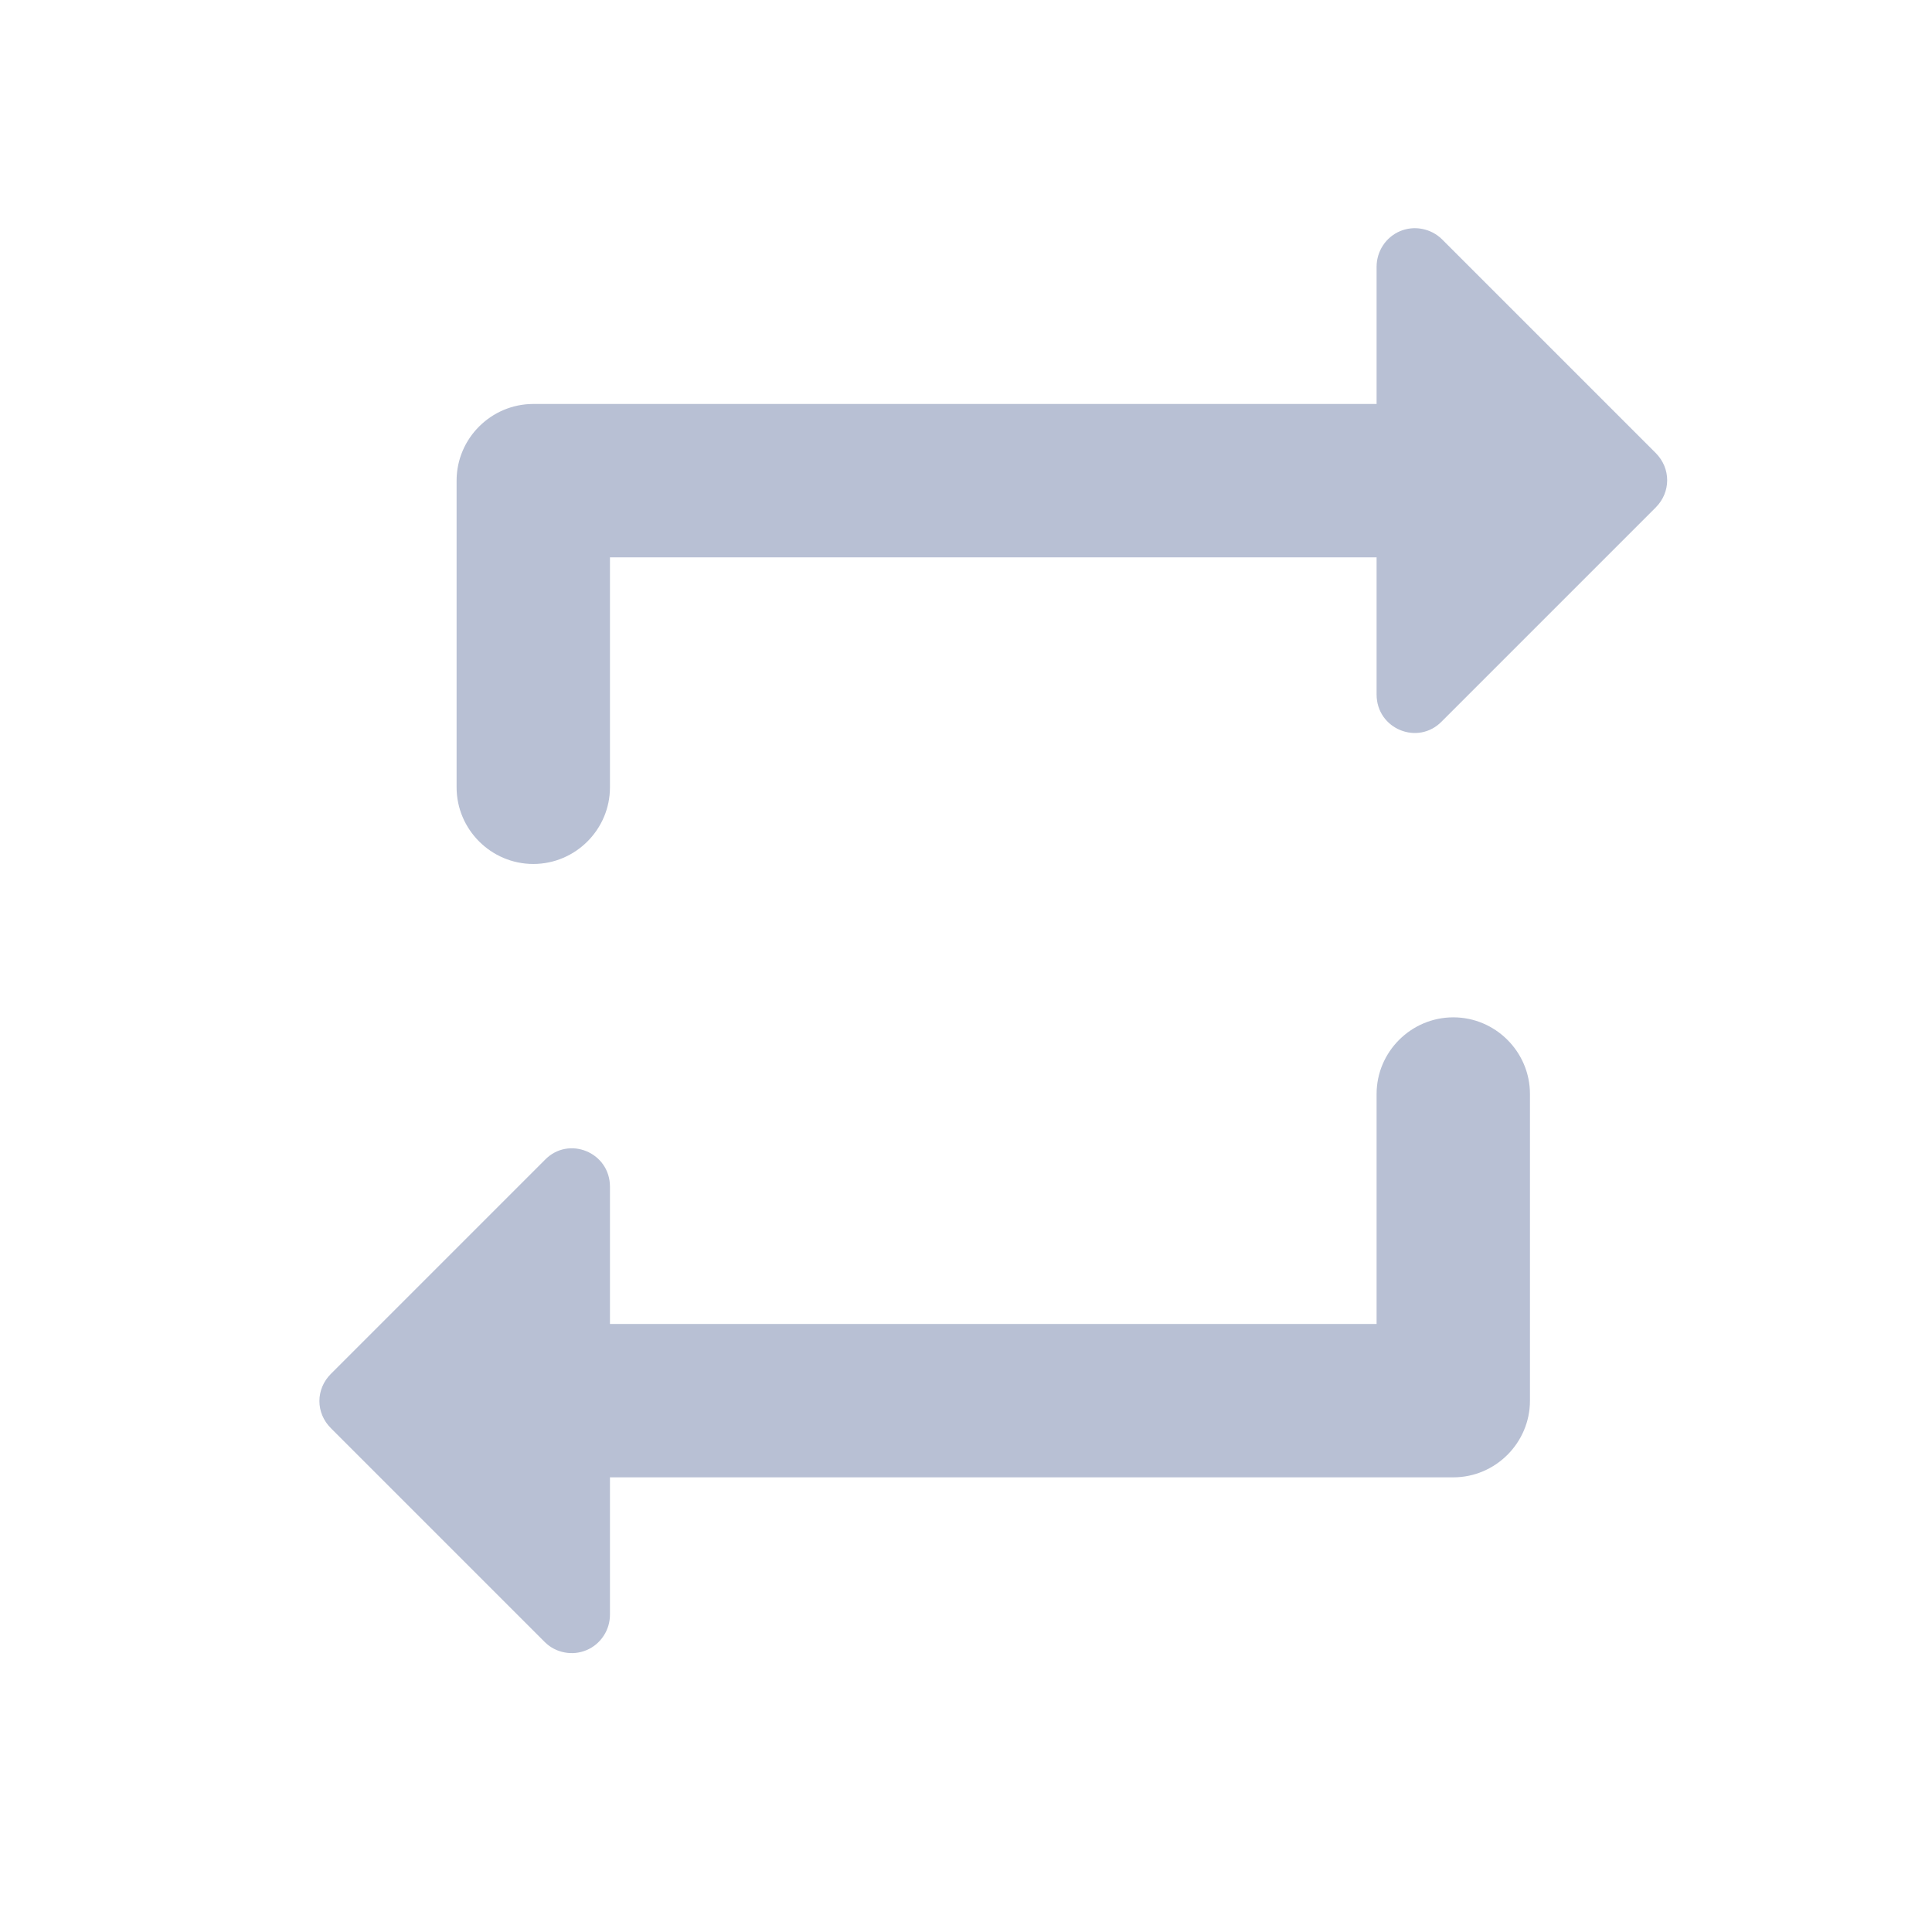
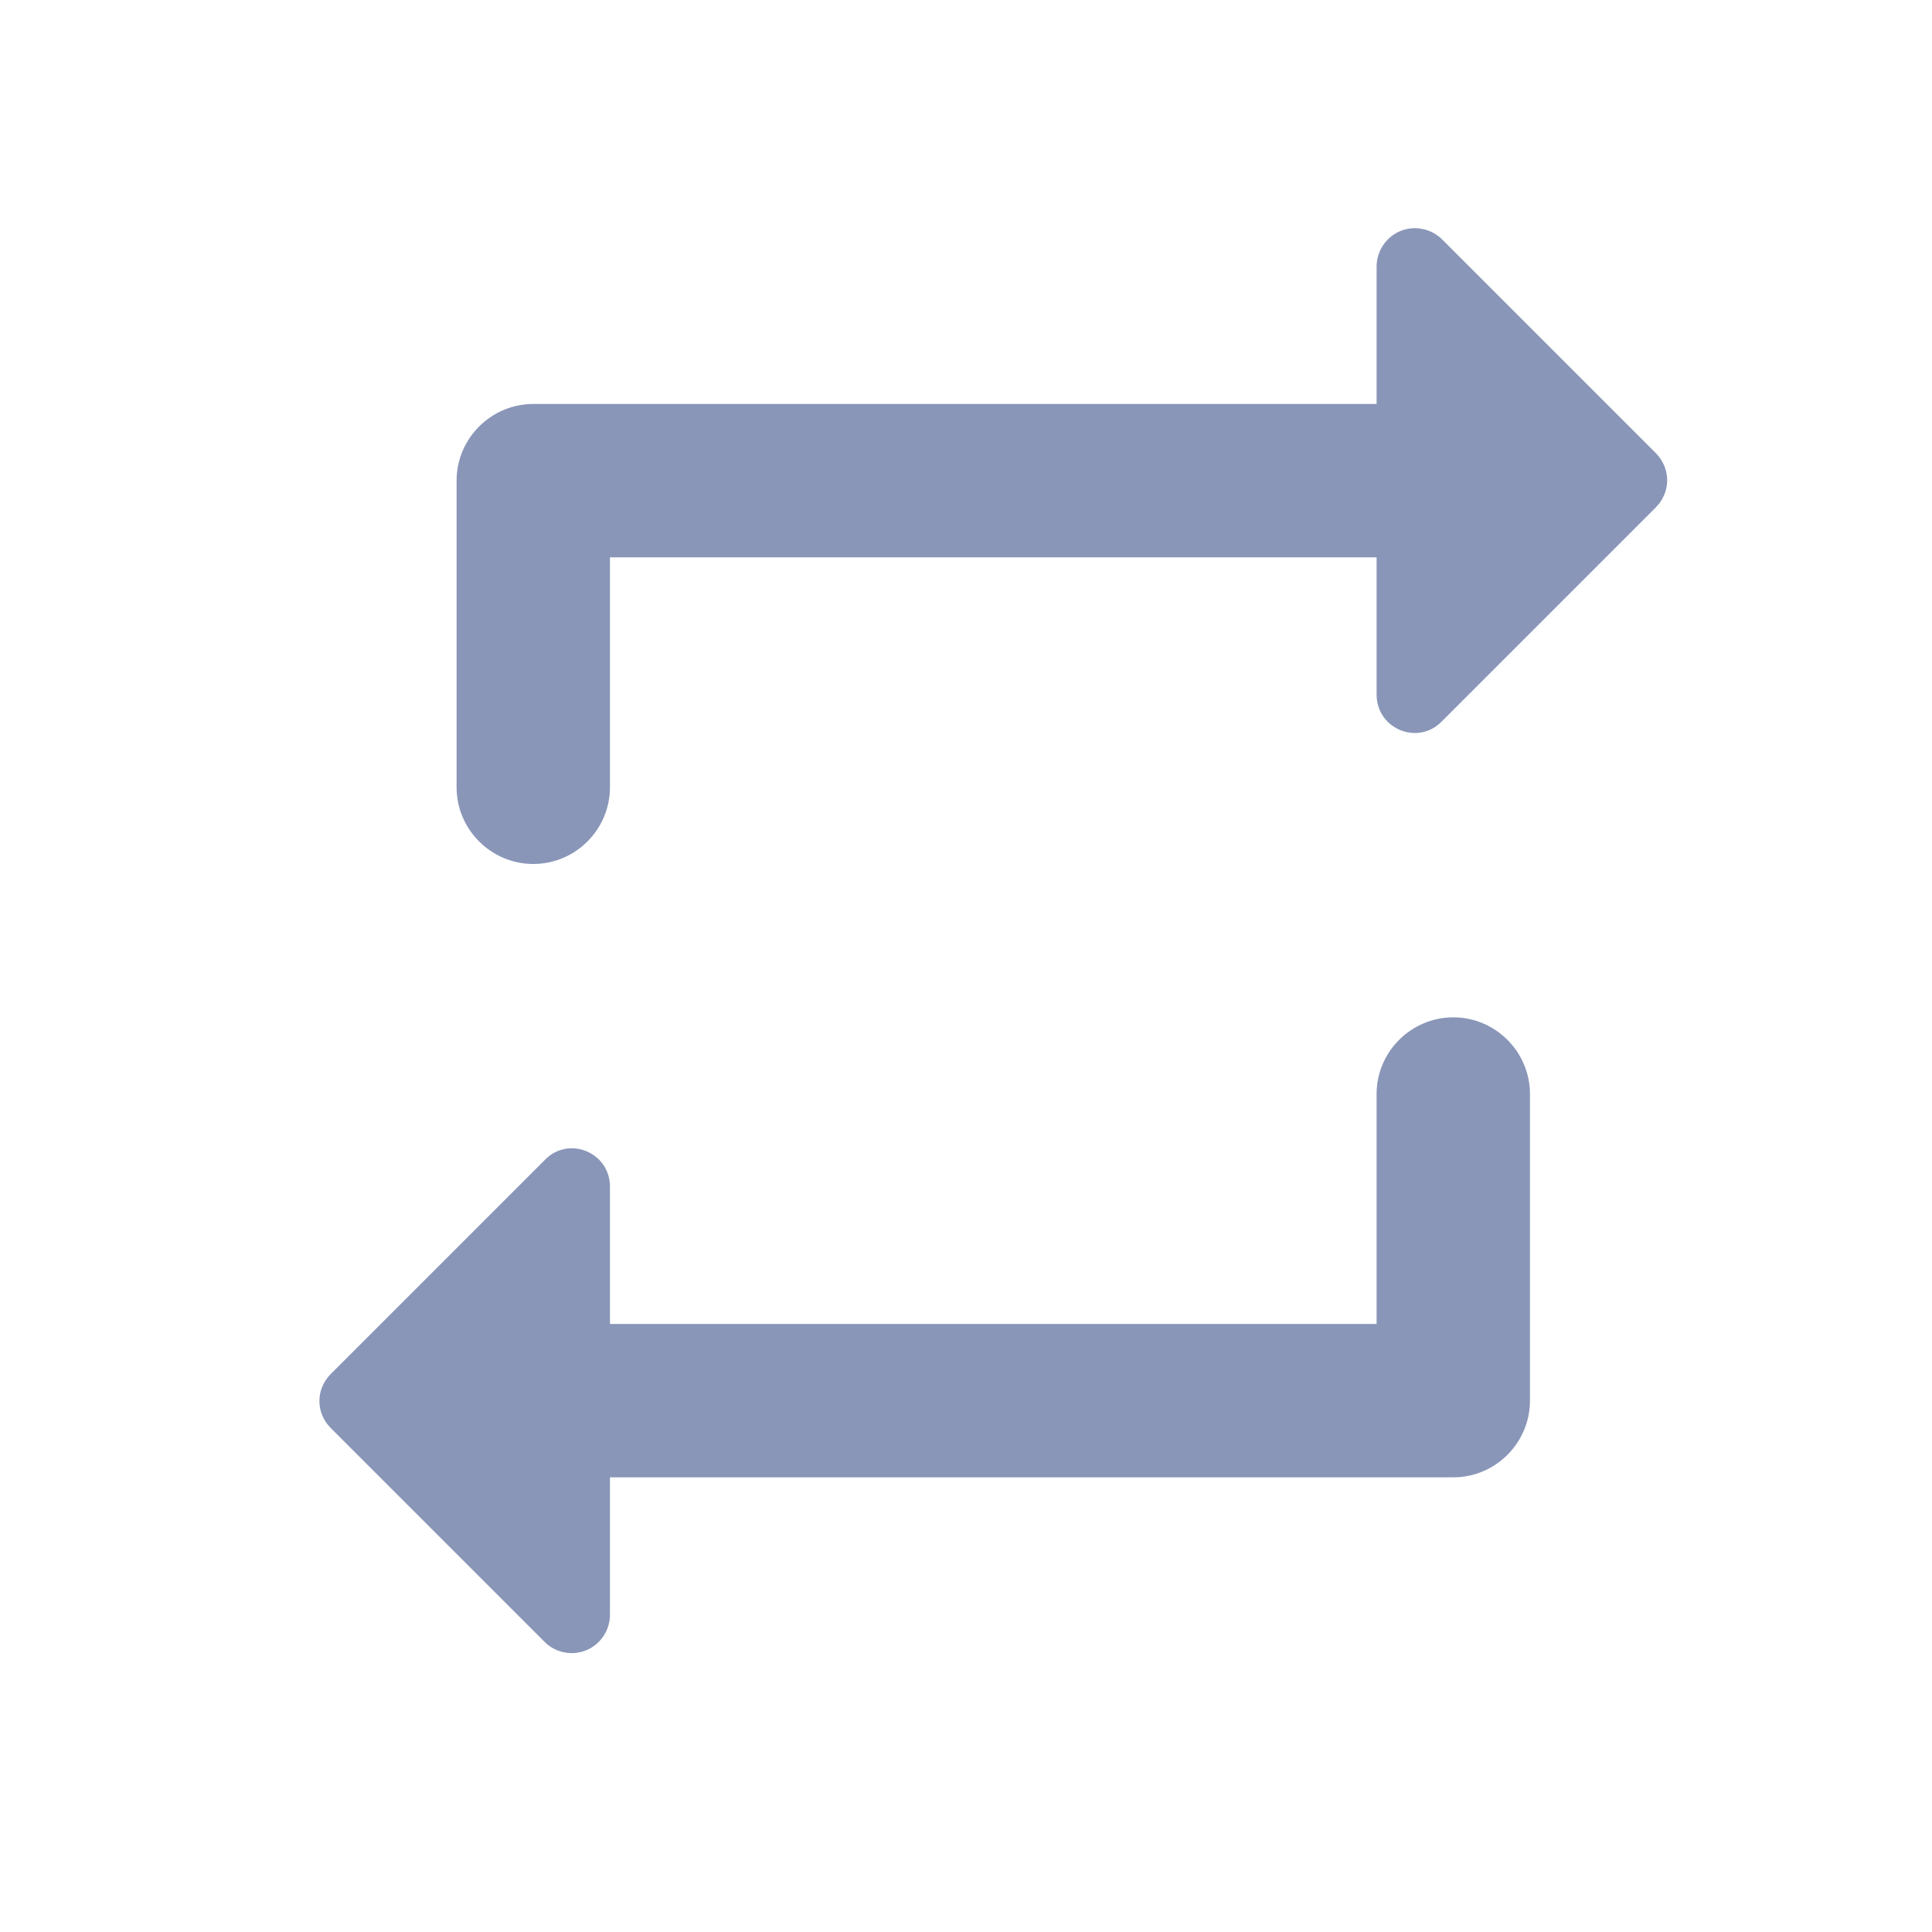
<svg xmlns="http://www.w3.org/2000/svg" width="21" height="21" viewBox="0 0 21 21" fill="none">
  <g id="ic:round-repeat">
-     <path id="Vector" d="M6.63 6.058H14.963V7.549C14.963 7.924 15.413 8.108 15.672 7.841L17.997 5.516C18.163 5.349 18.163 5.091 17.997 4.924L15.672 2.599C15.613 2.542 15.538 2.503 15.458 2.488C15.377 2.472 15.293 2.481 15.217 2.513C15.142 2.545 15.077 2.599 15.032 2.668C14.987 2.737 14.963 2.817 14.963 2.899V4.391H5.797C5.338 4.391 4.963 4.766 4.963 5.224V8.558C4.963 9.016 5.338 9.391 5.797 9.391C6.255 9.391 6.63 9.016 6.63 8.558V6.058ZM14.963 14.391H6.63V12.899C6.63 12.524 6.18 12.341 5.922 12.608L3.597 14.933C3.43 15.1 3.43 15.358 3.597 15.524L5.922 17.849C5.98 17.907 6.055 17.946 6.136 17.961C6.216 17.977 6.3 17.968 6.376 17.936C6.452 17.904 6.516 17.85 6.561 17.781C6.607 17.712 6.63 17.632 6.63 17.549V16.058H15.797C16.255 16.058 16.63 15.683 16.63 15.225V11.891C16.63 11.433 16.255 11.058 15.797 11.058C15.338 11.058 14.963 11.433 14.963 11.891V14.391Z" fill="#8996B8" fill-opacity="0.6" />
+     <path id="Vector" d="M6.63 6.058H14.963V7.549C14.963 7.924 15.413 8.108 15.672 7.841L17.997 5.516C18.163 5.349 18.163 5.091 17.997 4.924L15.672 2.599C15.613 2.542 15.538 2.503 15.458 2.488C15.377 2.472 15.293 2.481 15.217 2.513C15.142 2.545 15.077 2.599 15.032 2.668C14.987 2.737 14.963 2.817 14.963 2.899V4.391H5.797C5.338 4.391 4.963 4.766 4.963 5.224V8.558C4.963 9.016 5.338 9.391 5.797 9.391C6.255 9.391 6.63 9.016 6.63 8.558V6.058ZM14.963 14.391H6.63V12.899C6.63 12.524 6.18 12.341 5.922 12.608L3.597 14.933C3.43 15.1 3.43 15.358 3.597 15.524L5.922 17.849C5.98 17.907 6.055 17.946 6.136 17.961C6.216 17.977 6.3 17.968 6.376 17.936C6.452 17.904 6.516 17.85 6.561 17.781C6.607 17.712 6.63 17.632 6.63 17.549V16.058H15.797C16.255 16.058 16.63 15.683 16.63 15.225V11.891C16.63 11.433 16.255 11.058 15.797 11.058C15.338 11.058 14.963 11.433 14.963 11.891V14.391Z" fill="#8996B8" fill-opacity="1" />
  </g>
</svg>
